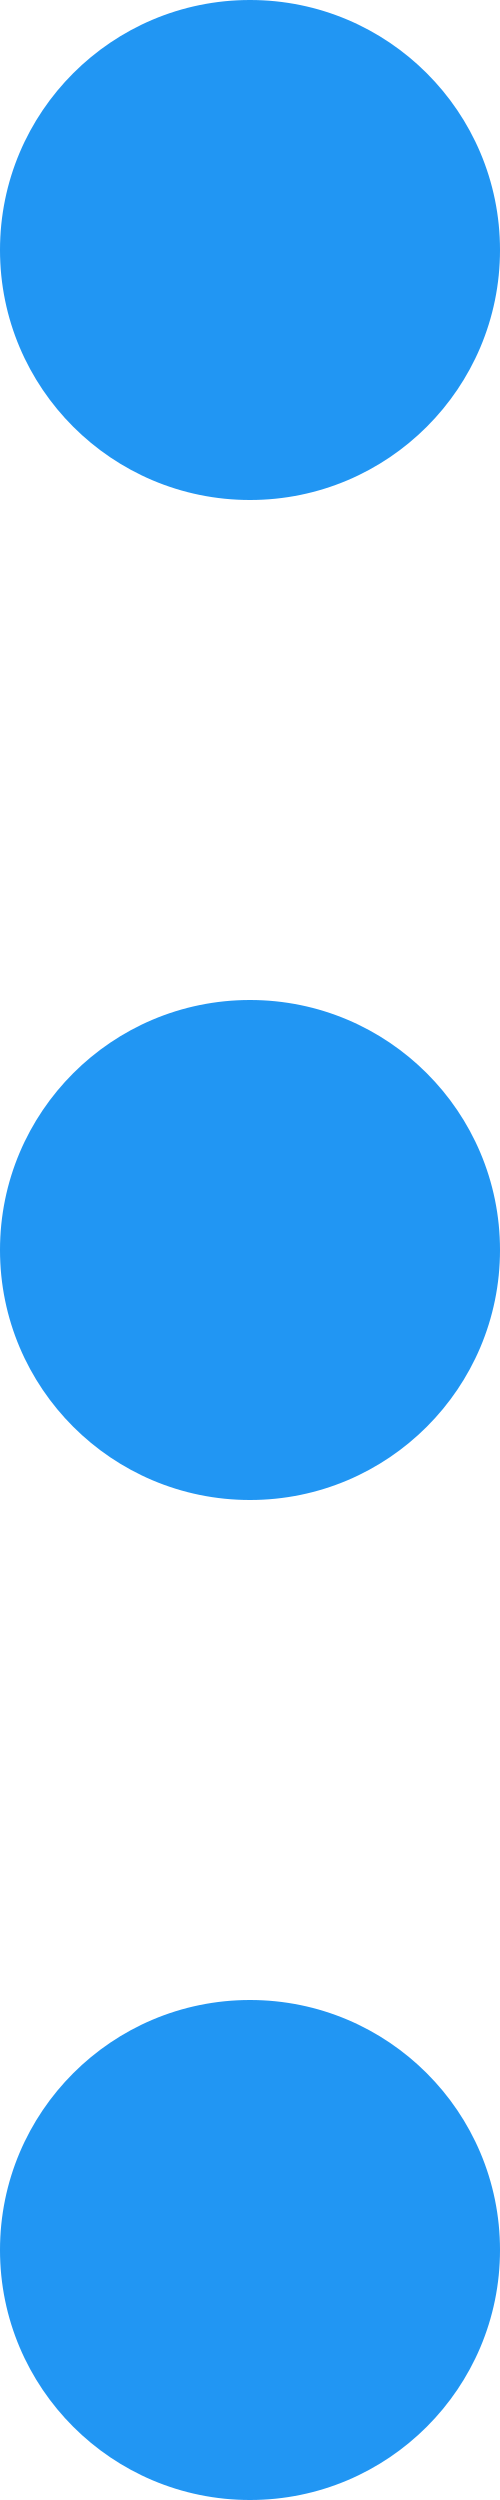
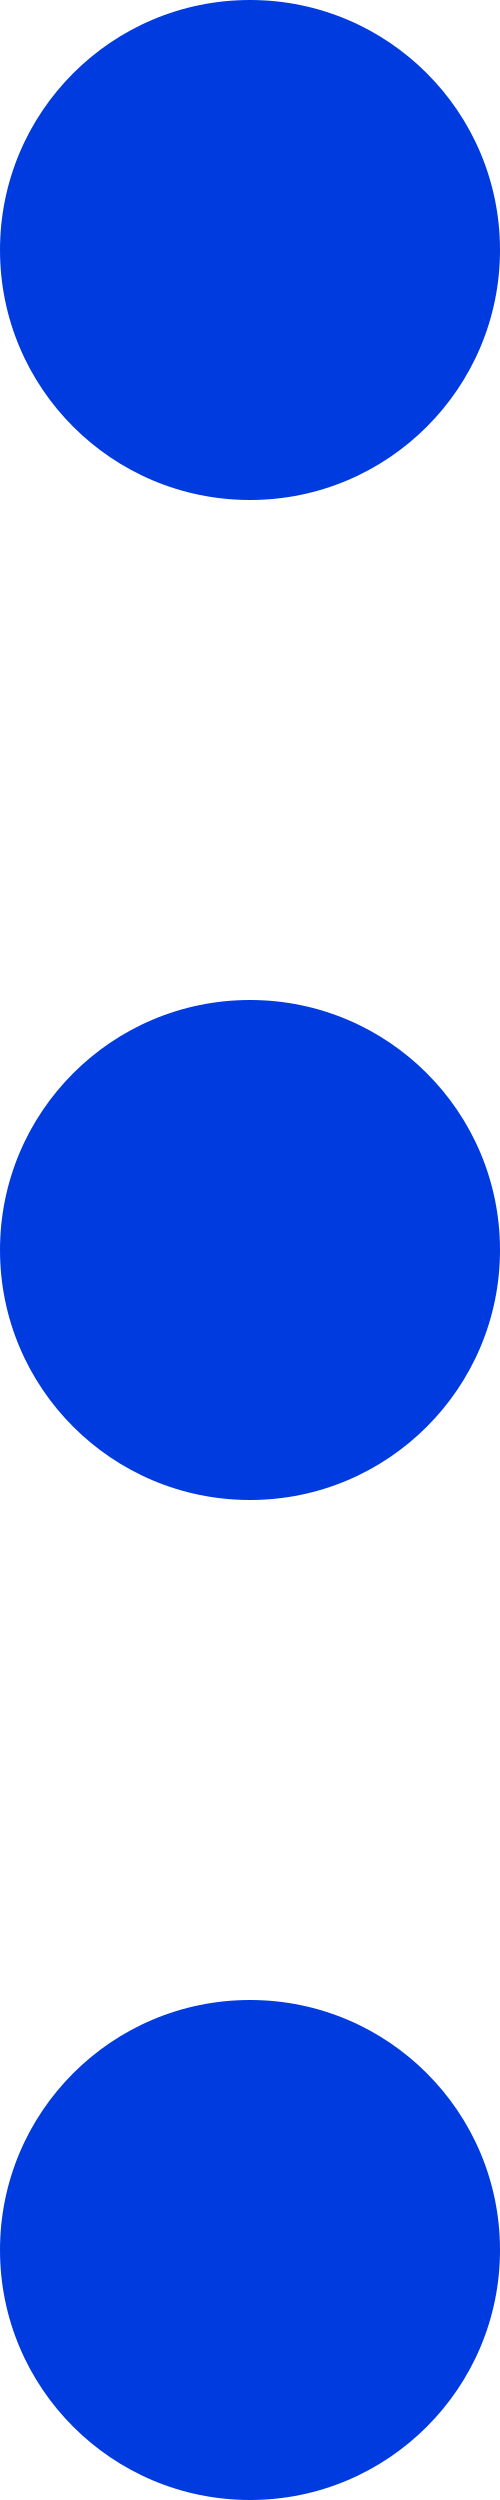
<svg xmlns="http://www.w3.org/2000/svg" width="4px" height="20px" viewBox="0 0 4 20" version="1.1">
  <defs />
  <g id="#496:-Chatroom-Web" stroke="none" stroke-width="1" fill="none" fillRule="evenodd">
-     <g id="Chatroom-3" transform="translate(-1651, -23)" fill="#2196F3">
+     <g id="Chatroom-3" transform="translate(-1651, -23)" fill="#003bdf">
      <g id="Group-12" transform="translate(1651, 23)">
        <circle id="Oval-2" cx="2" cy="2" r="2" />
        <circle id="Oval-2" cx="2" cy="10" r="2" />
        <circle id="Oval-2" cx="2" cy="18" r="2" />
      </g>
    </g>
  </g>
</svg>
